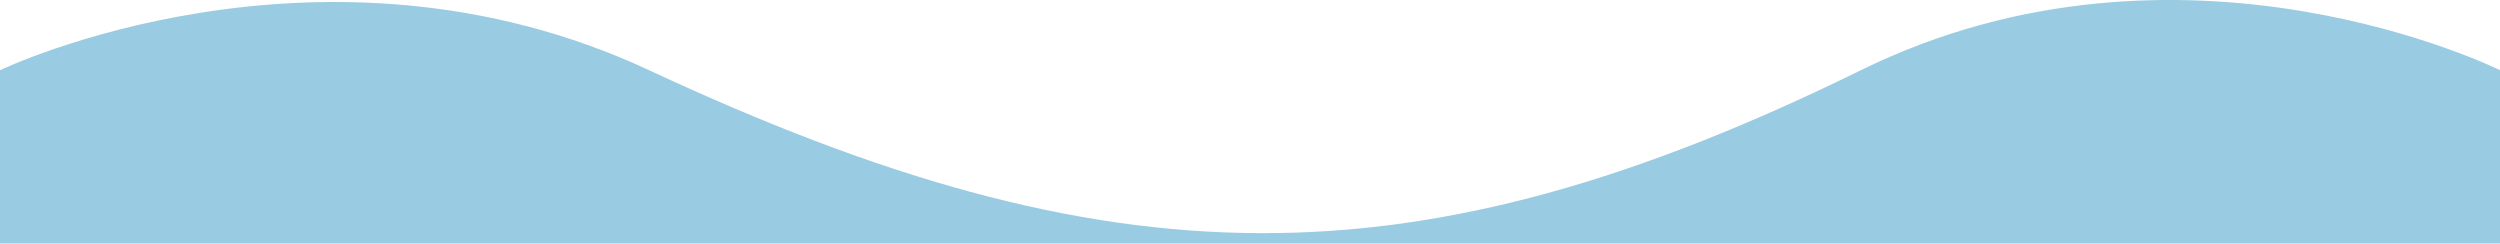
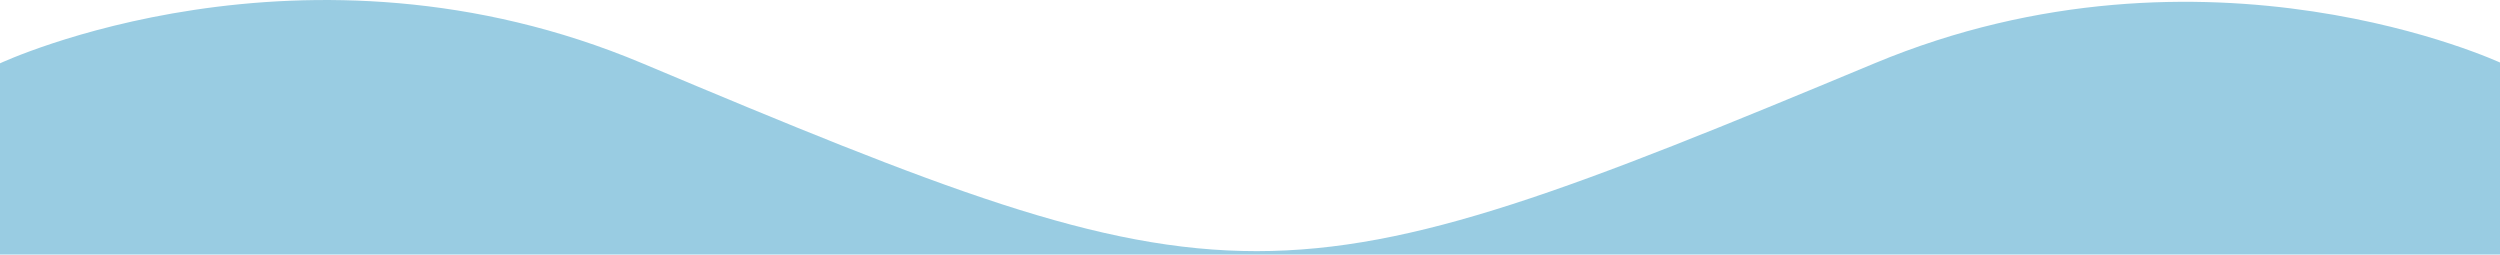
- <svg xmlns="http://www.w3.org/2000/svg" width="750" height="73.063" viewBox="0 0 750 73.063">
+ <svg xmlns="http://www.w3.org/2000/svg" width="1399" height="142.438" viewBox="0 0 1399 142.438">
  <defs>
    <style>
      .cls-1 {
        fill: #99cce2;
        fill-rule: evenodd;
      }
    </style>
  </defs>
-   <path id="haikei-bl" class="cls-1" d="M0,22s95.964-46.038,194.724,0c138.282,64.462,229.4,65.891,363.538,0C654.75-25.4,750,22,750,22V74H0V22Z" transform="translate(0 -0.938)" />
+   <path id="長方形_8" data-name="長方形 8" class="cls-1" d="M1,36s169.884-79.715,359.457,0C694,176.255,714,176.021,1049.99,36,1235.9-41.474,1401,36,1401,36V143H1V36Z" transform="translate(-1 -0.563)" />
</svg>
